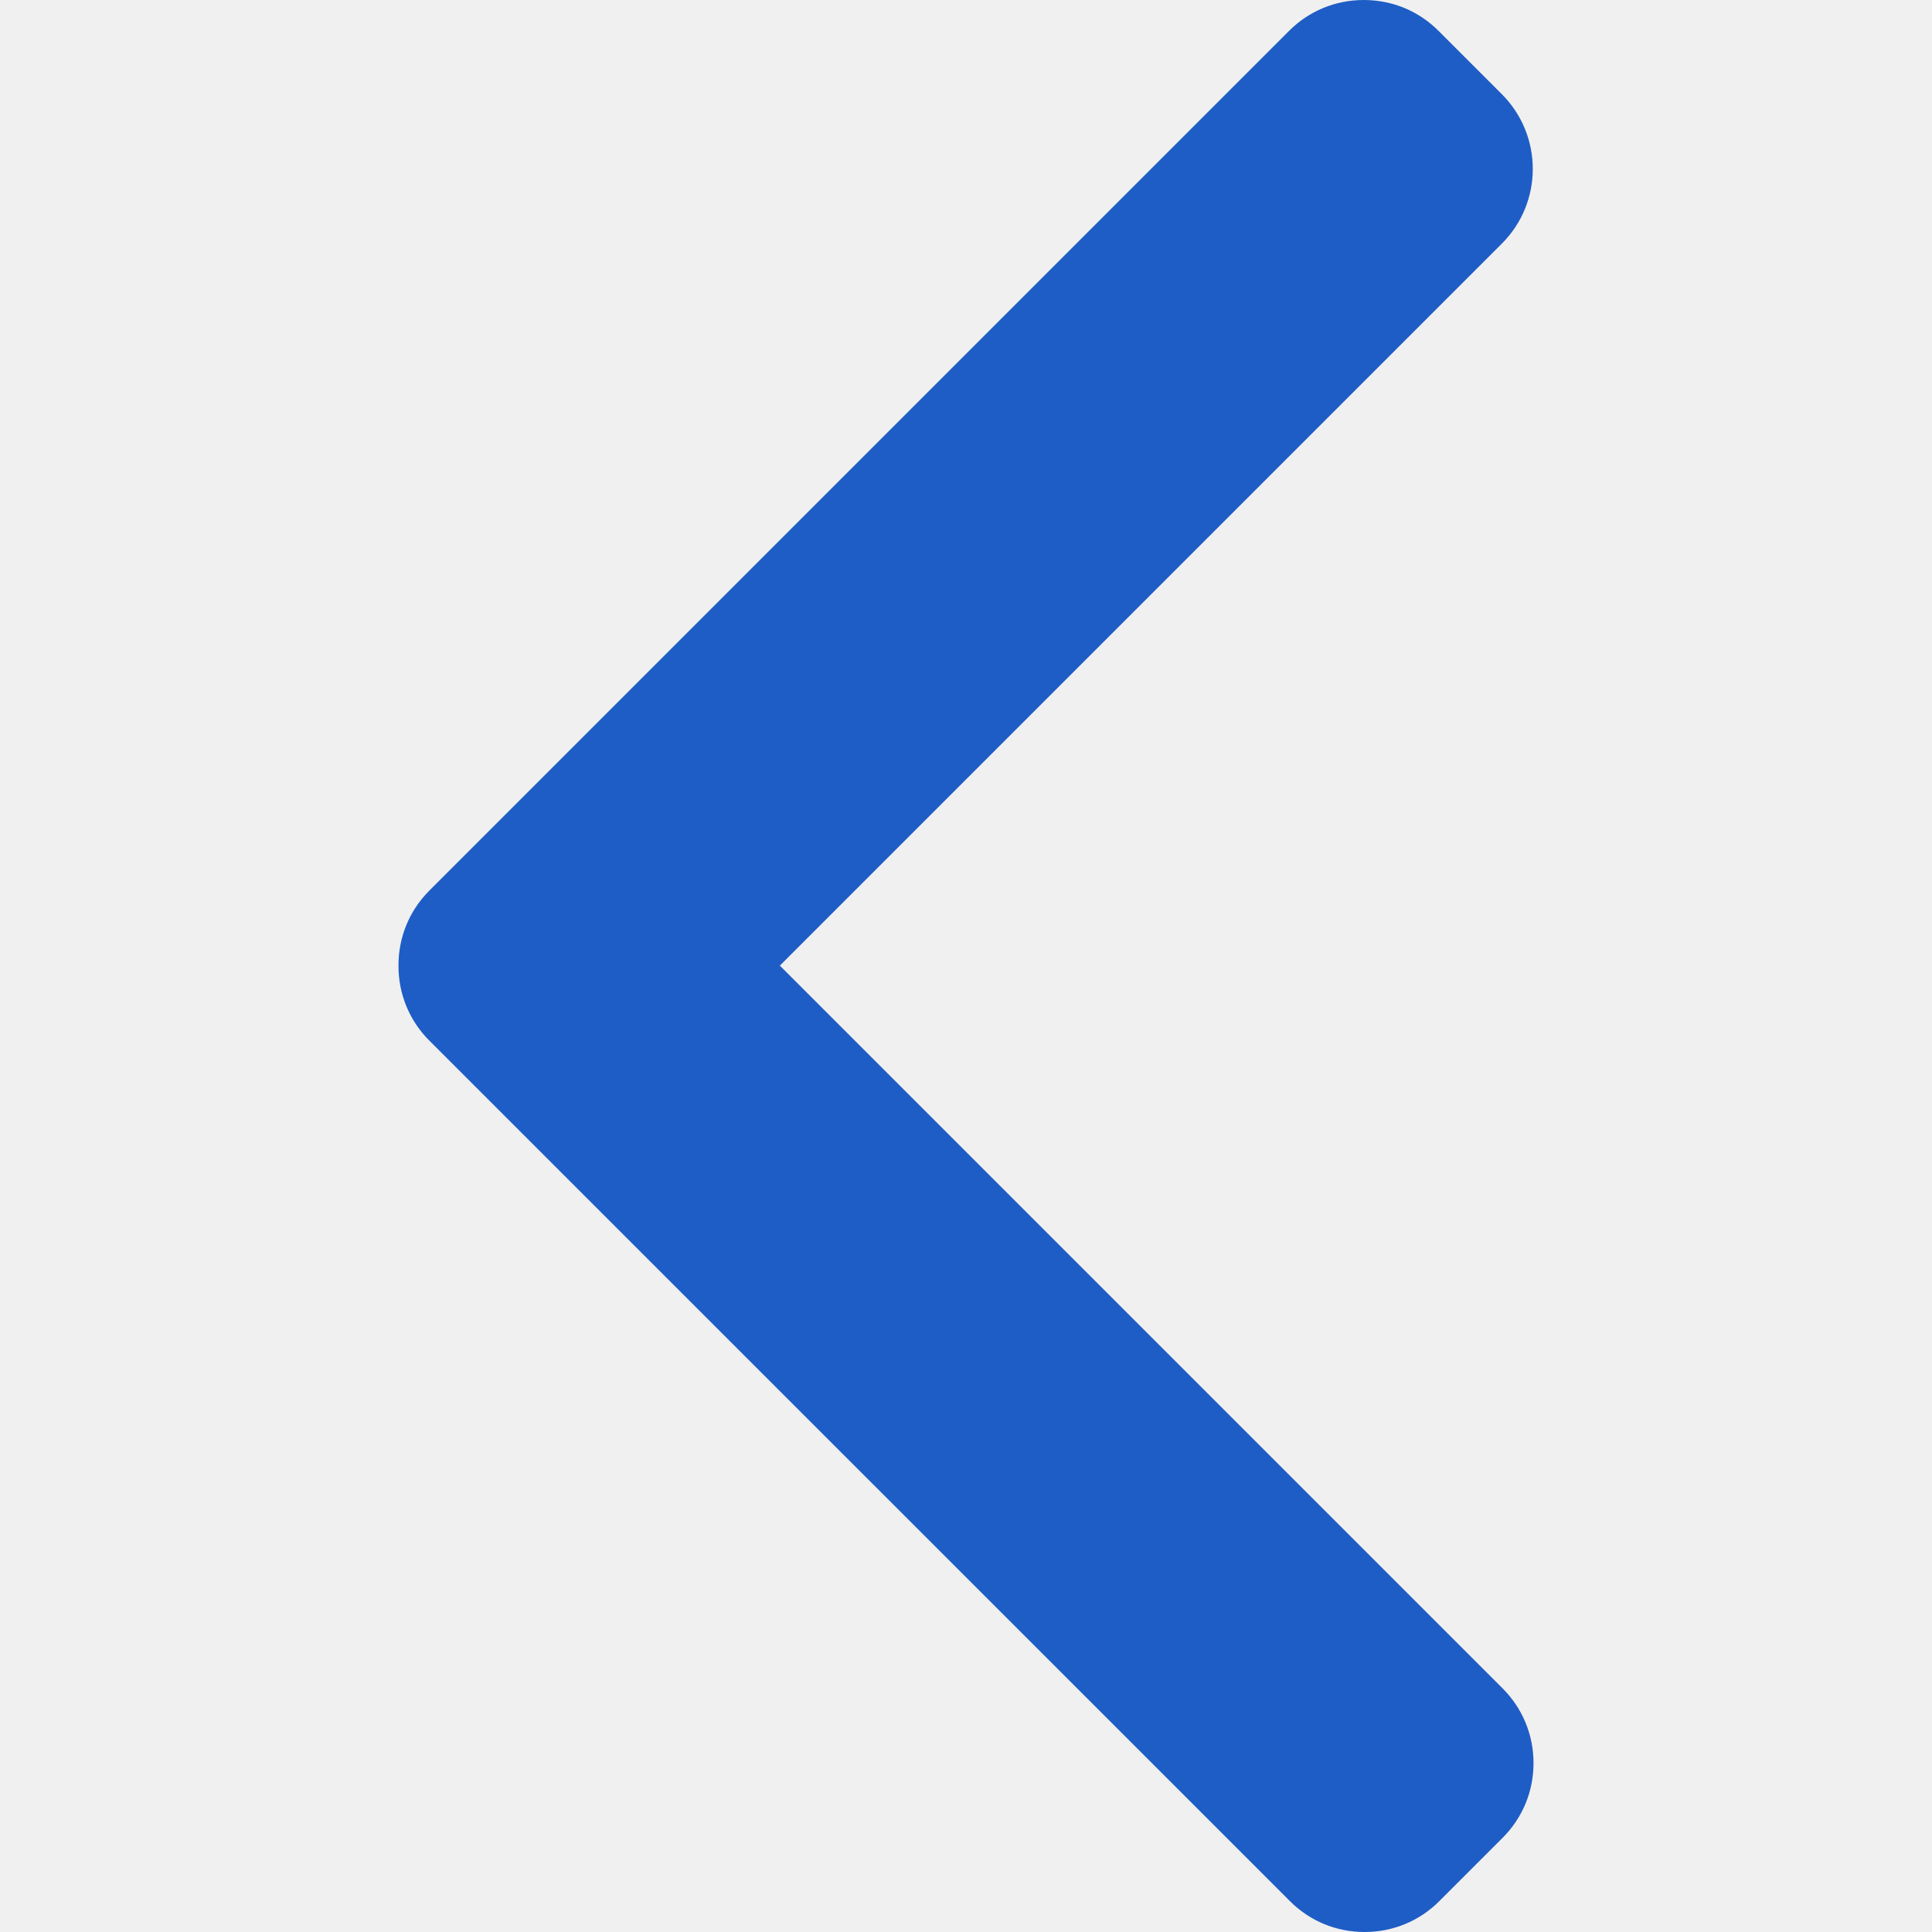
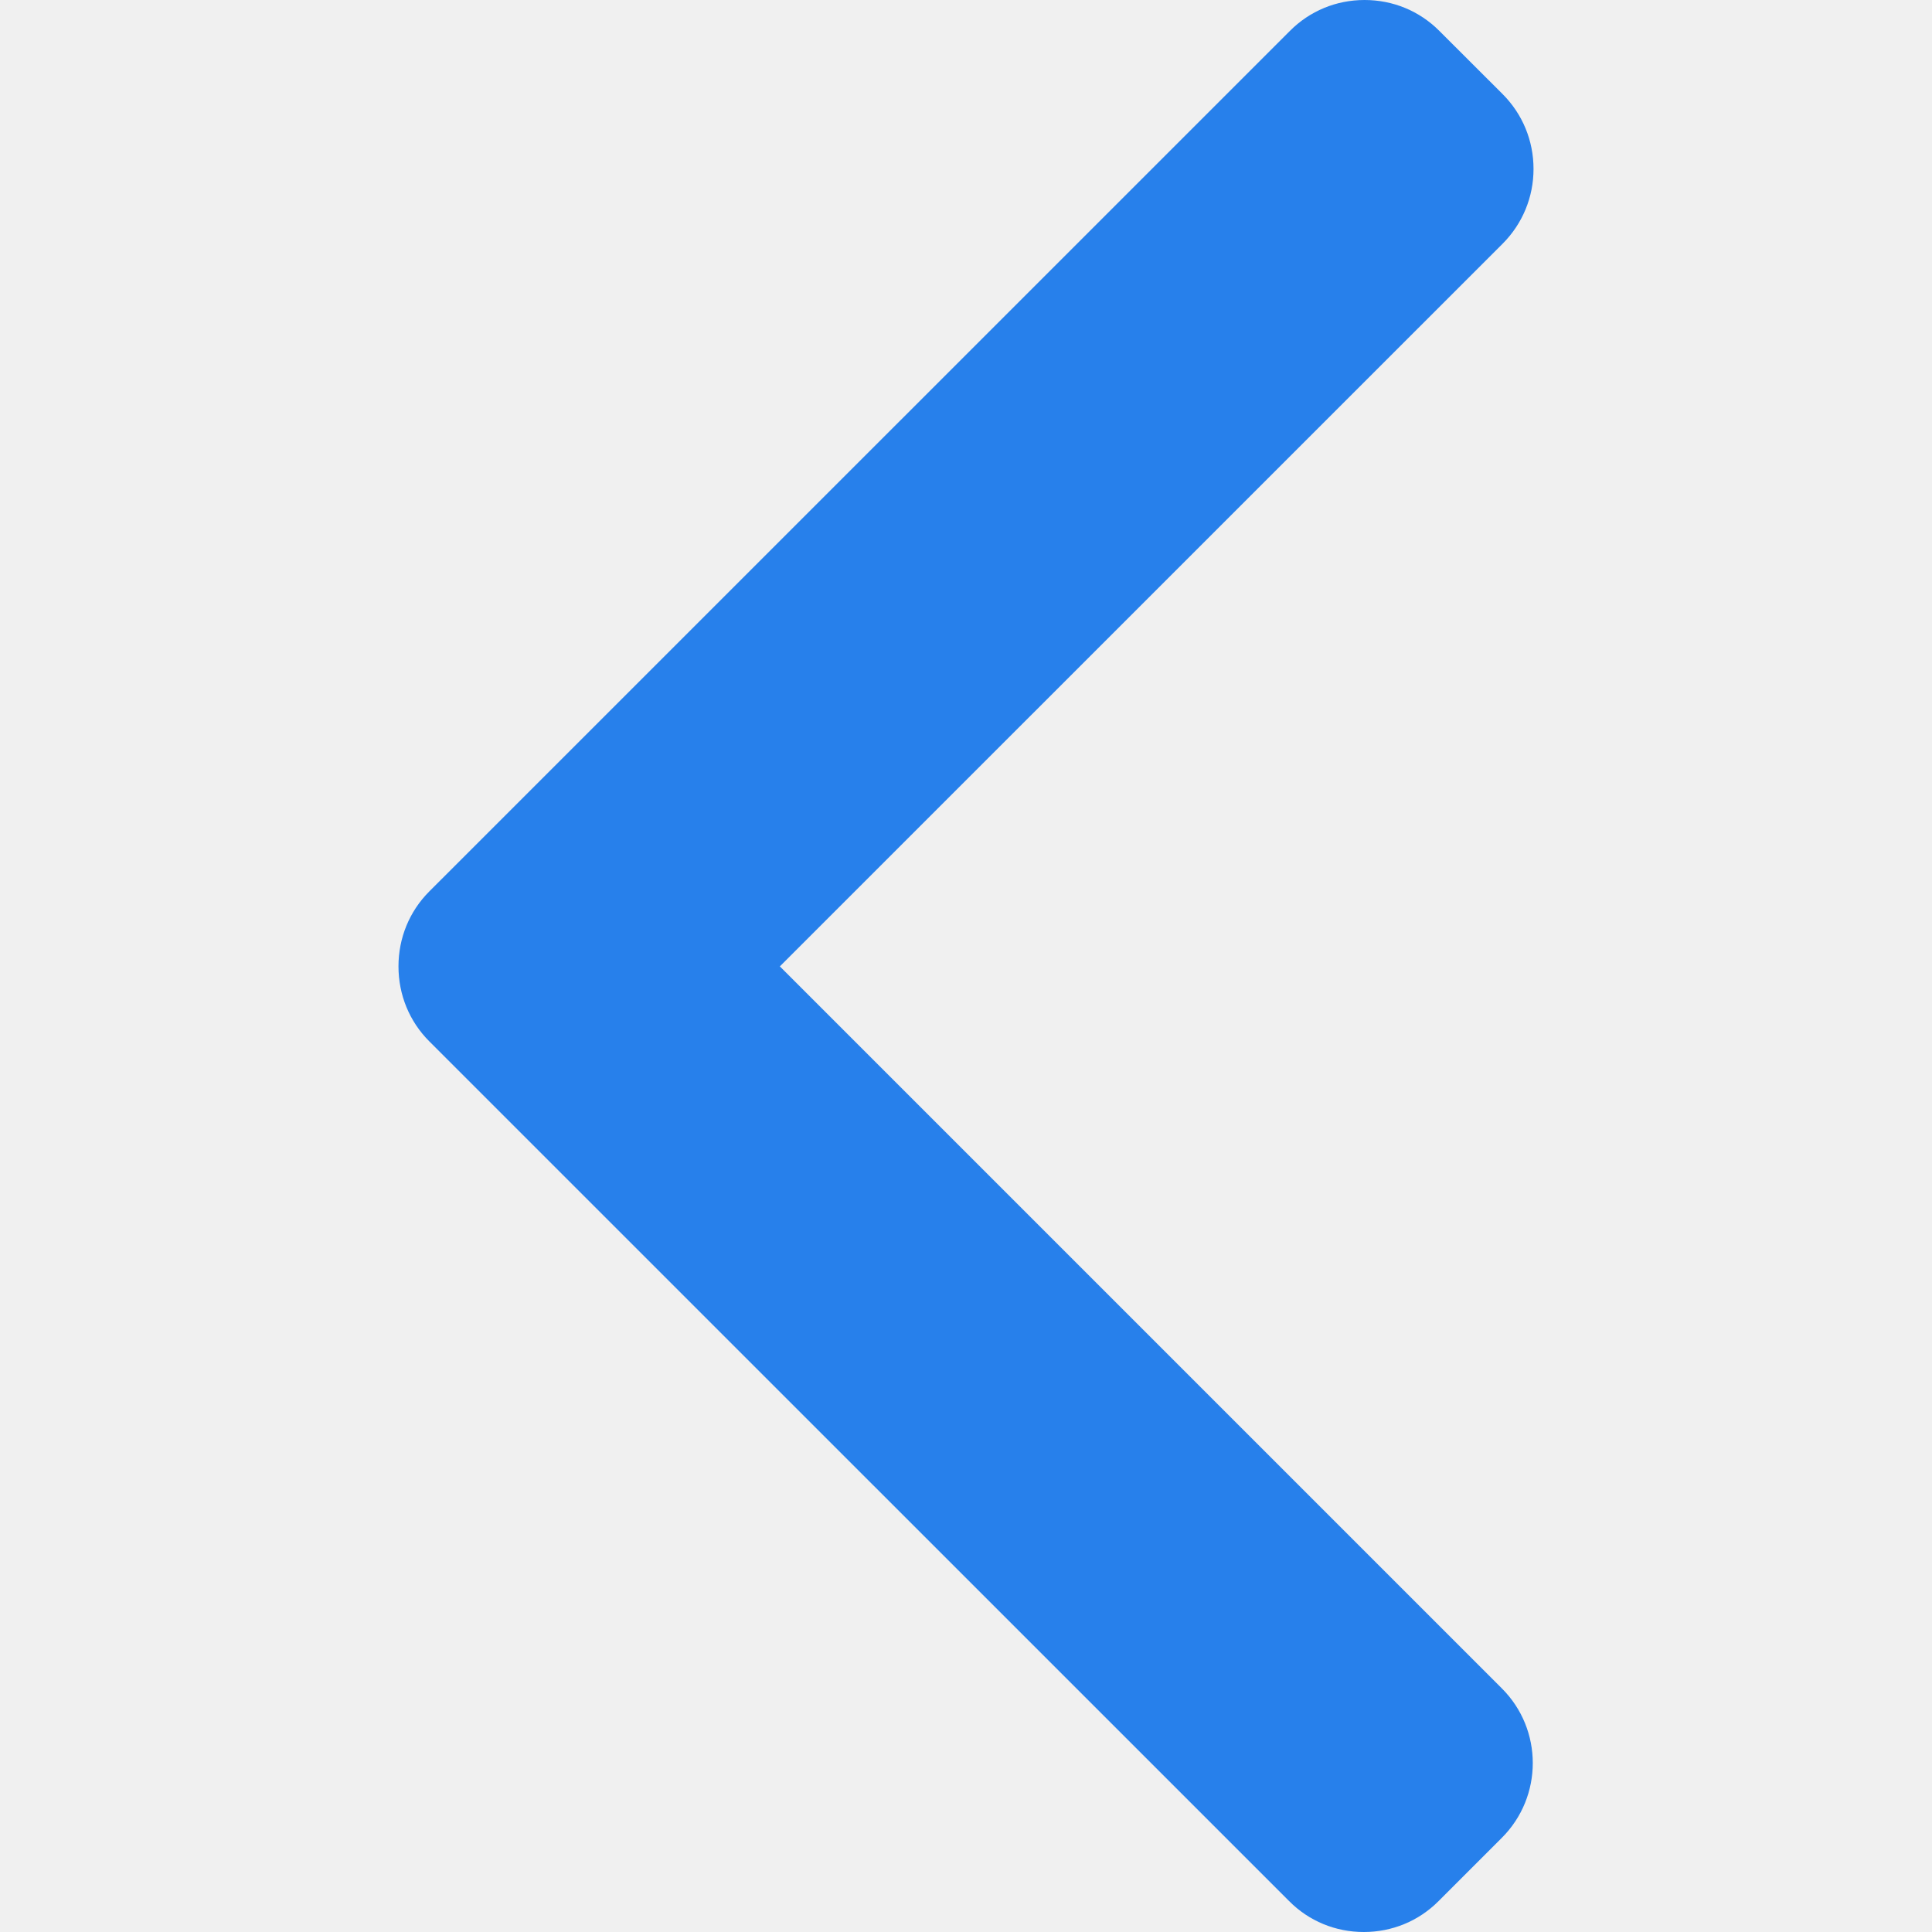
<svg xmlns="http://www.w3.org/2000/svg" width="20" height="20" viewBox="0 0 20 20" fill="none">
-   <path d="M4.444 9.22L13.344 0.32C13.55 0.113 13.825 0 14.118 0C14.411 0 14.686 0.113 14.892 0.32L15.547 0.975C15.974 1.402 15.974 2.096 15.547 2.522L8.073 9.996L15.555 17.478C15.761 17.684 15.875 17.959 15.875 18.251C15.875 18.545 15.761 18.819 15.555 19.025L14.9 19.68C14.694 19.887 14.419 20 14.126 20C13.833 20 13.559 19.887 13.353 19.68L4.444 10.772C4.238 10.566 4.124 10.29 4.125 9.996C4.124 9.702 4.238 9.426 4.444 9.22Z" fill="#1E5DC5" />
+   <g clip-path="url(#clip0)">
+     <path d="M4.444 10.78L13.345 19.68C13.55 19.887 13.825 20 14.118 20C14.411 20 14.686 19.887 14.892 19.68L15.547 19.025C15.974 18.598 15.974 17.904 15.547 17.478L8.073 10.004L15.556 2.522C15.761 2.316 15.875 2.041 15.875 1.749C15.875 1.455 15.761 1.181 15.556 0.975L14.9 0.32C14.694 0.113 14.419 -6.03015e-07 14.126 -6.28631e-07C13.833 -6.54246e-07 13.559 0.113 13.353 0.32L4.444 9.228C4.238 9.434 4.125 9.71 4.125 10.004C4.125 10.298 4.238 10.574 4.444 10.78Z" fill="#2780EB" />
+   </g>
+   <defs>
+     <clipPath id="clip0">
+       <rect width="20" height="20" fill="white" transform="translate(20 20) rotate(-180)" />
+     </clipPath>
+   </defs>
</svg>
